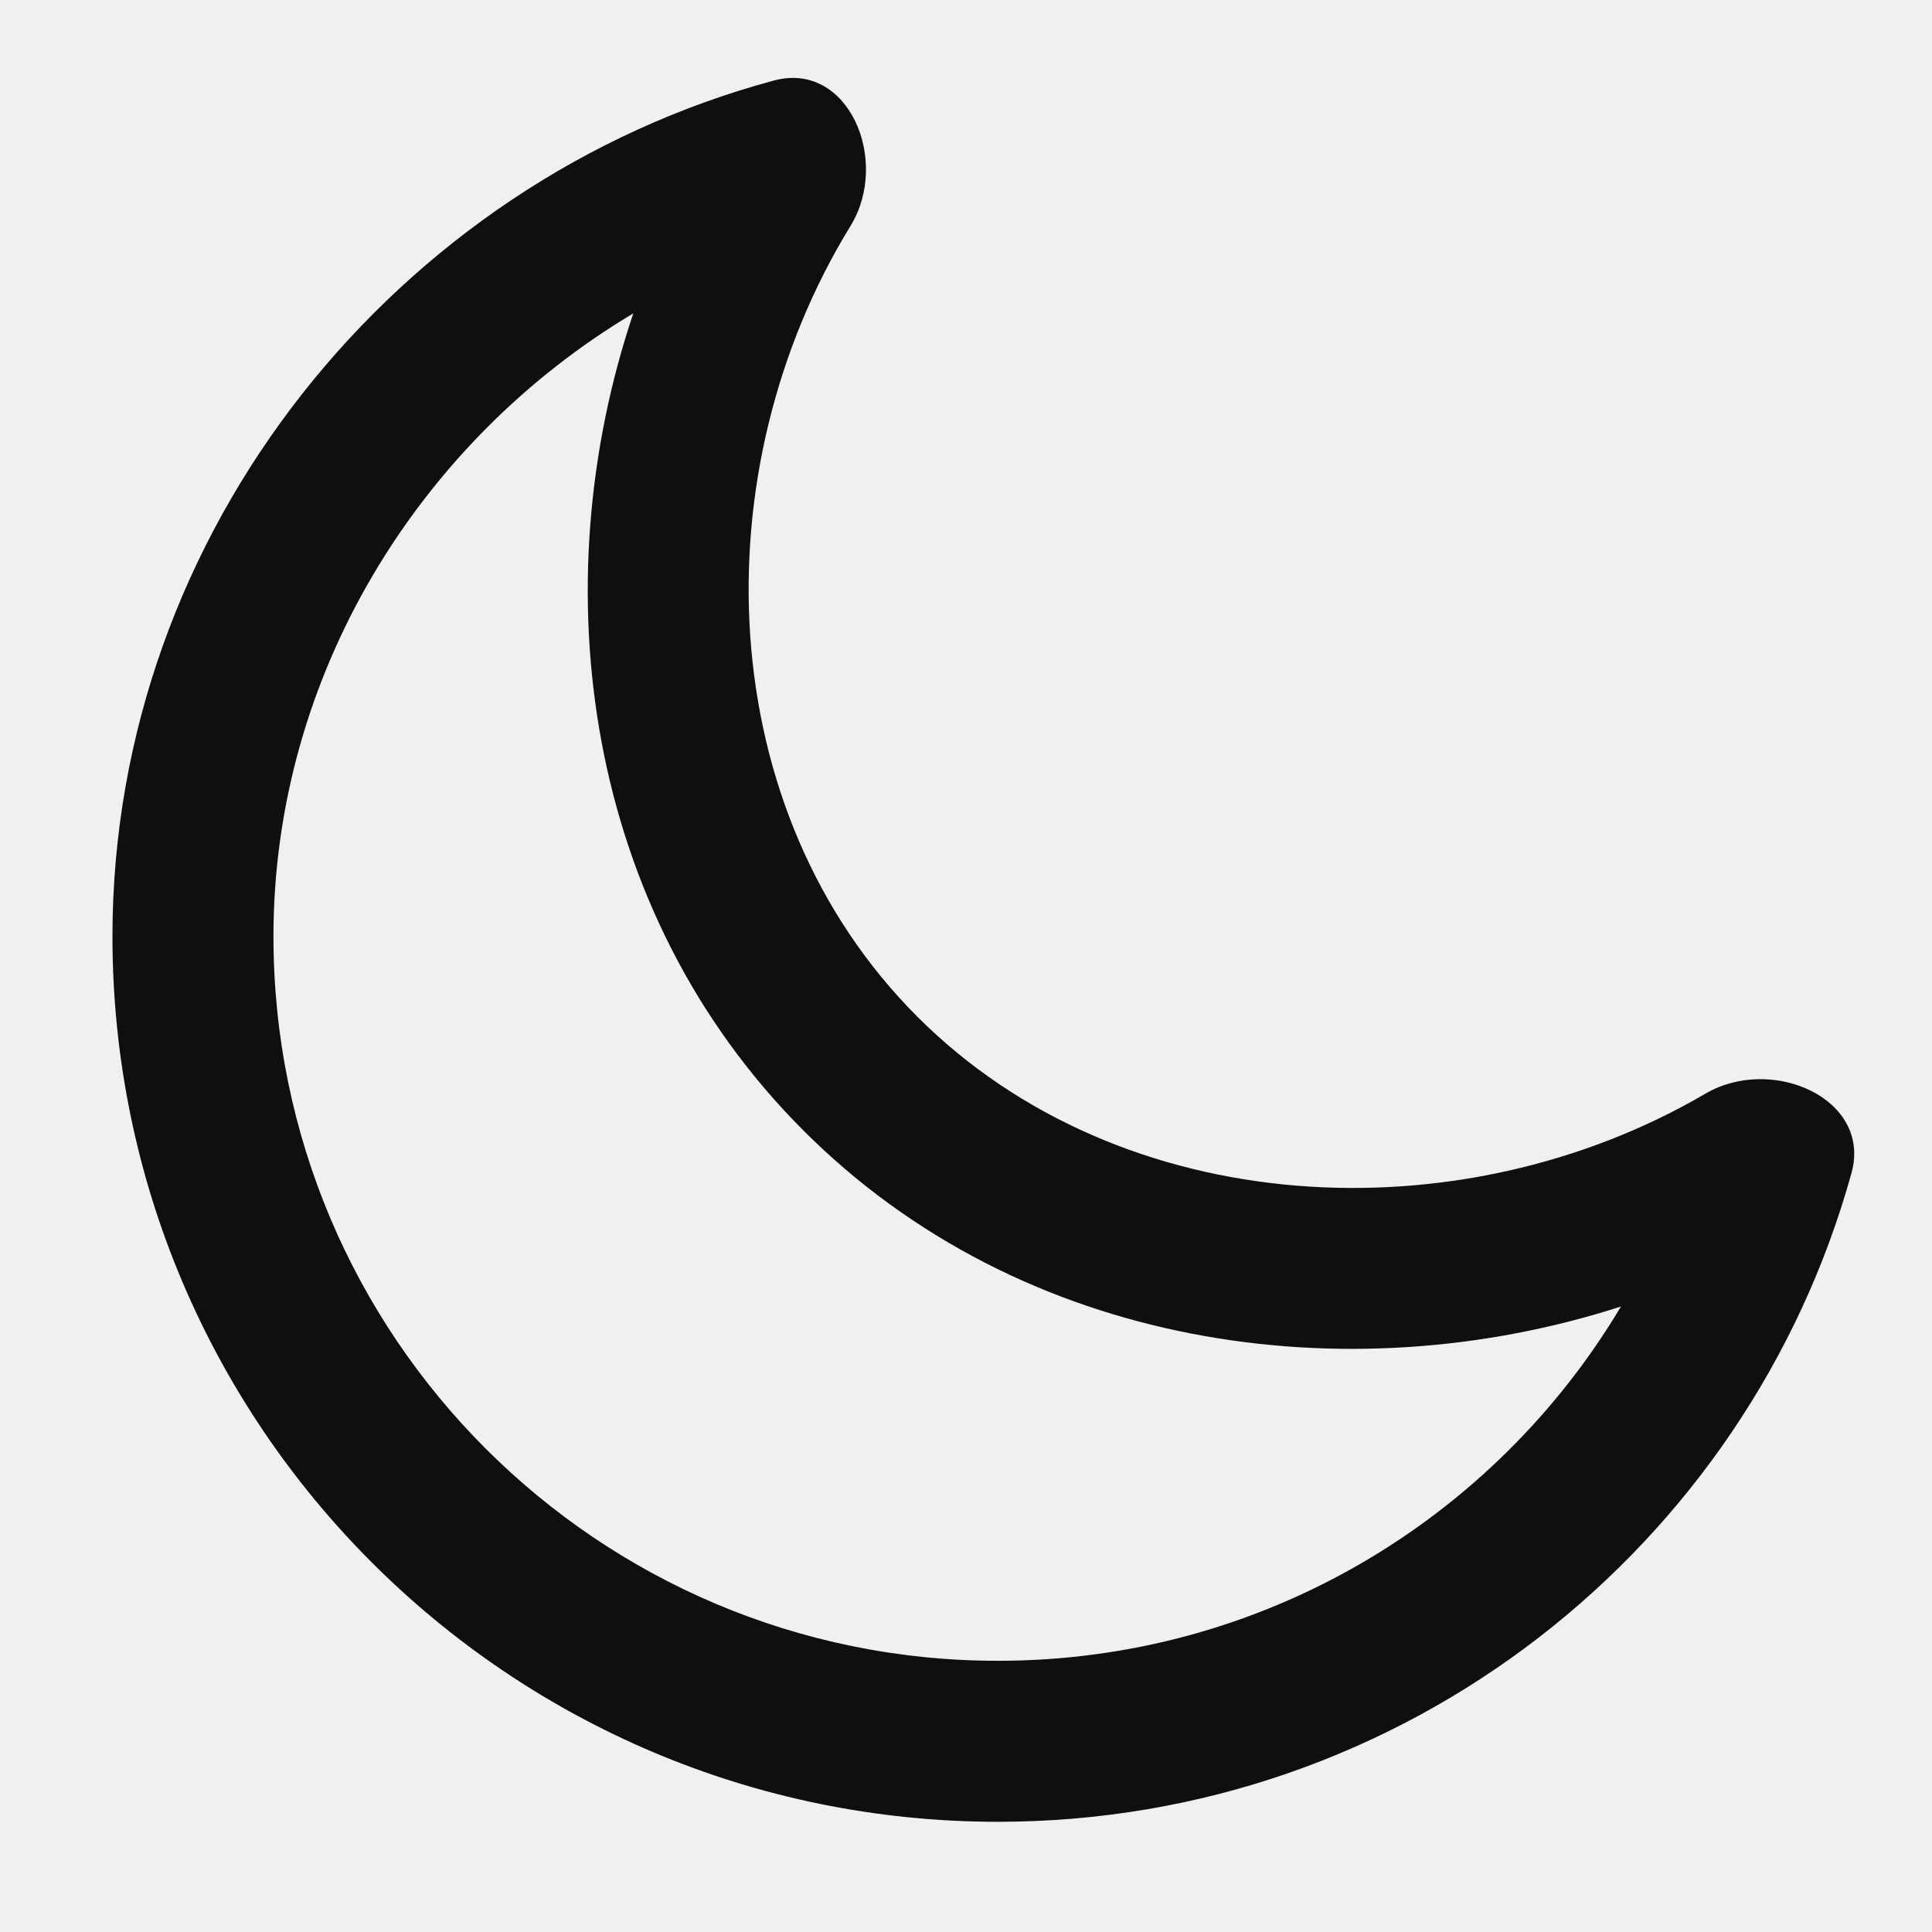
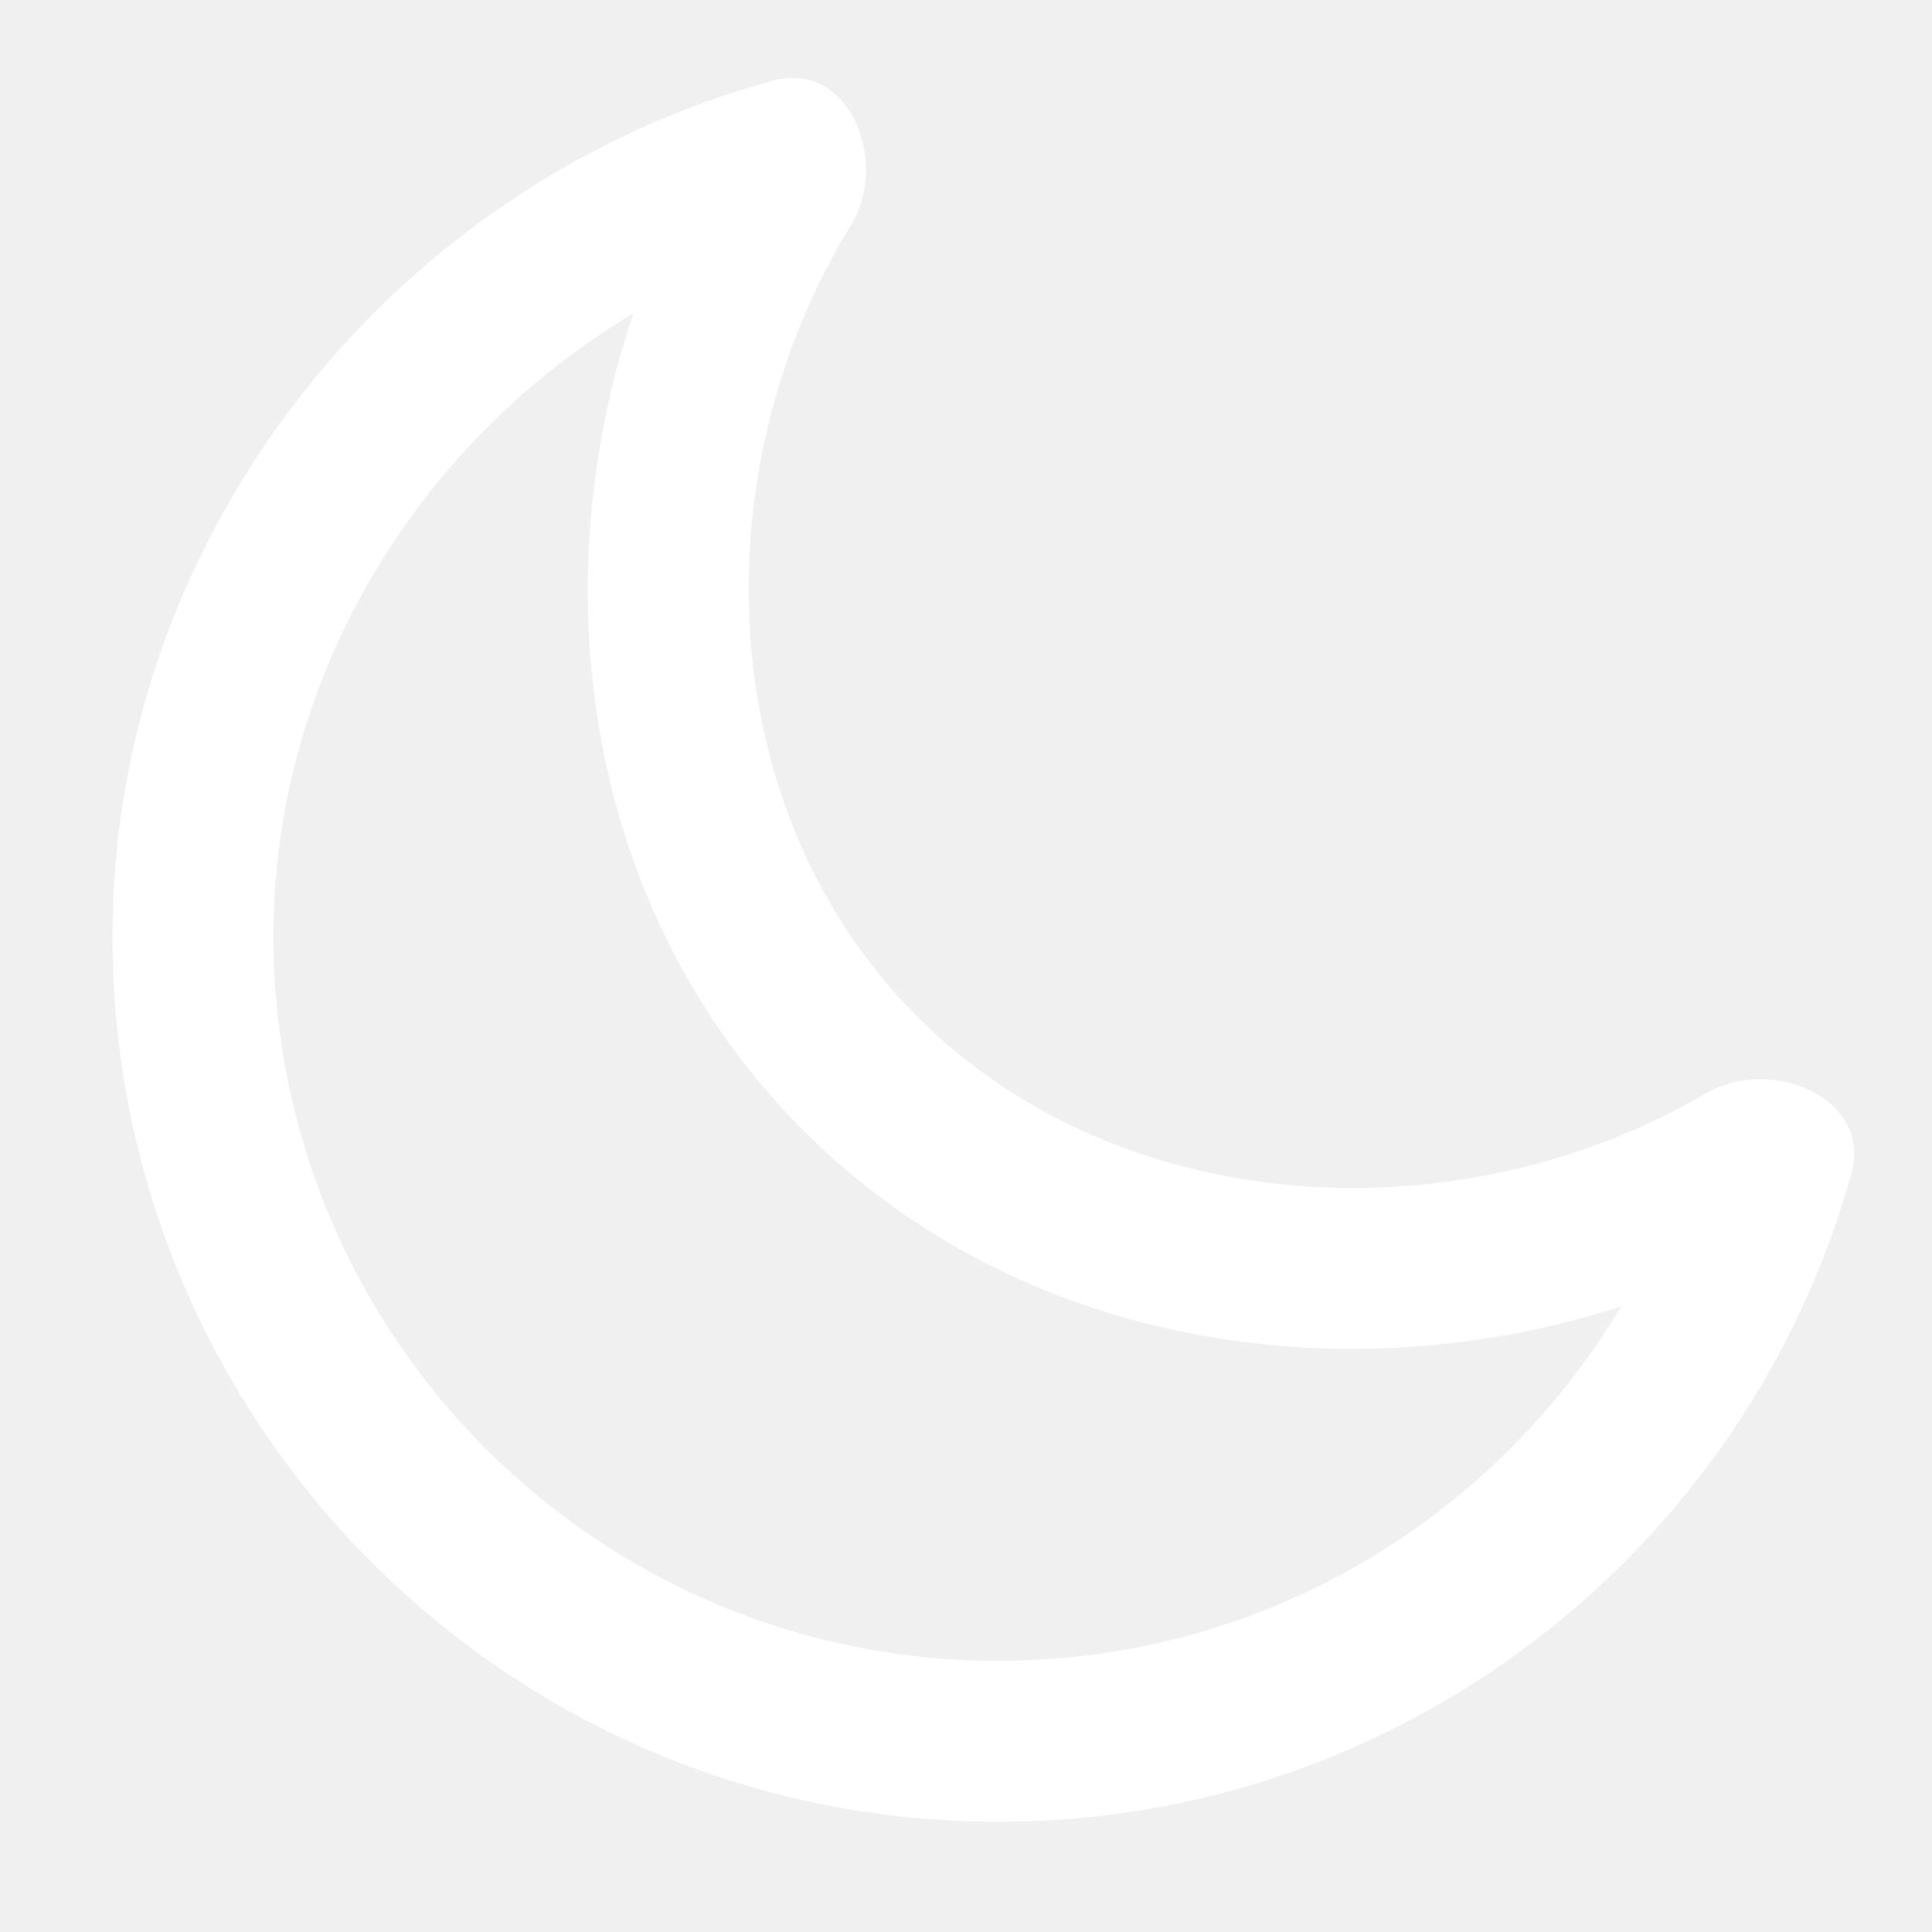
<svg xmlns="http://www.w3.org/2000/svg" width="800px" height="800px" viewBox="0 0 24 24" fill="none">
-   <path fill-rule="evenodd" clip-rule="evenodd" d="M3.397 11.632C3.397 16.602 7.426 20.631 12.397 20.631C15.686 20.631 18.566 18.866 20.136 16.23C16.729 17.329 12.692 16.755 9.983 14.046C7.252 11.315 6.726 7.284 7.867 3.893C5.207 5.479 3.397 8.389 3.397 11.632ZM21.187 13.585C22.012 13.102 23.255 13.649 23 14.571C21.714 19.219 17.454 22.631 12.397 22.631C6.322 22.631 1.397 17.707 1.397 11.632C1.397 6.589 4.935 2.258 9.615 1C10.539 0.752 11.065 1.994 10.564 2.809C8.7 5.847 8.832 10.066 11.397 12.631C13.932 15.166 18.137 15.37 21.187 13.585Z" fill="#0F0F0F" />
+   <path fill-rule="evenodd" clip-rule="evenodd" d="M3.397 11.632C3.397 16.602 7.426 20.631 12.397 20.631C15.686 20.631 18.566 18.866 20.136 16.23C16.729 17.329 12.692 16.755 9.983 14.046C7.252 11.315 6.726 7.284 7.867 3.893C5.207 5.479 3.397 8.389 3.397 11.632ZM21.187 13.585C22.012 13.102 23.255 13.649 23 14.571C21.714 19.219 17.454 22.631 12.397 22.631C6.322 22.631 1.397 17.707 1.397 11.632C1.397 6.589 4.935 2.258 9.615 1C10.539 0.752 11.065 1.994 10.564 2.809C8.7 5.847 8.832 10.066 11.397 12.631C13.932 15.166 18.137 15.37 21.187 13.585Z" fill="#FFFFFF" />
</svg>
